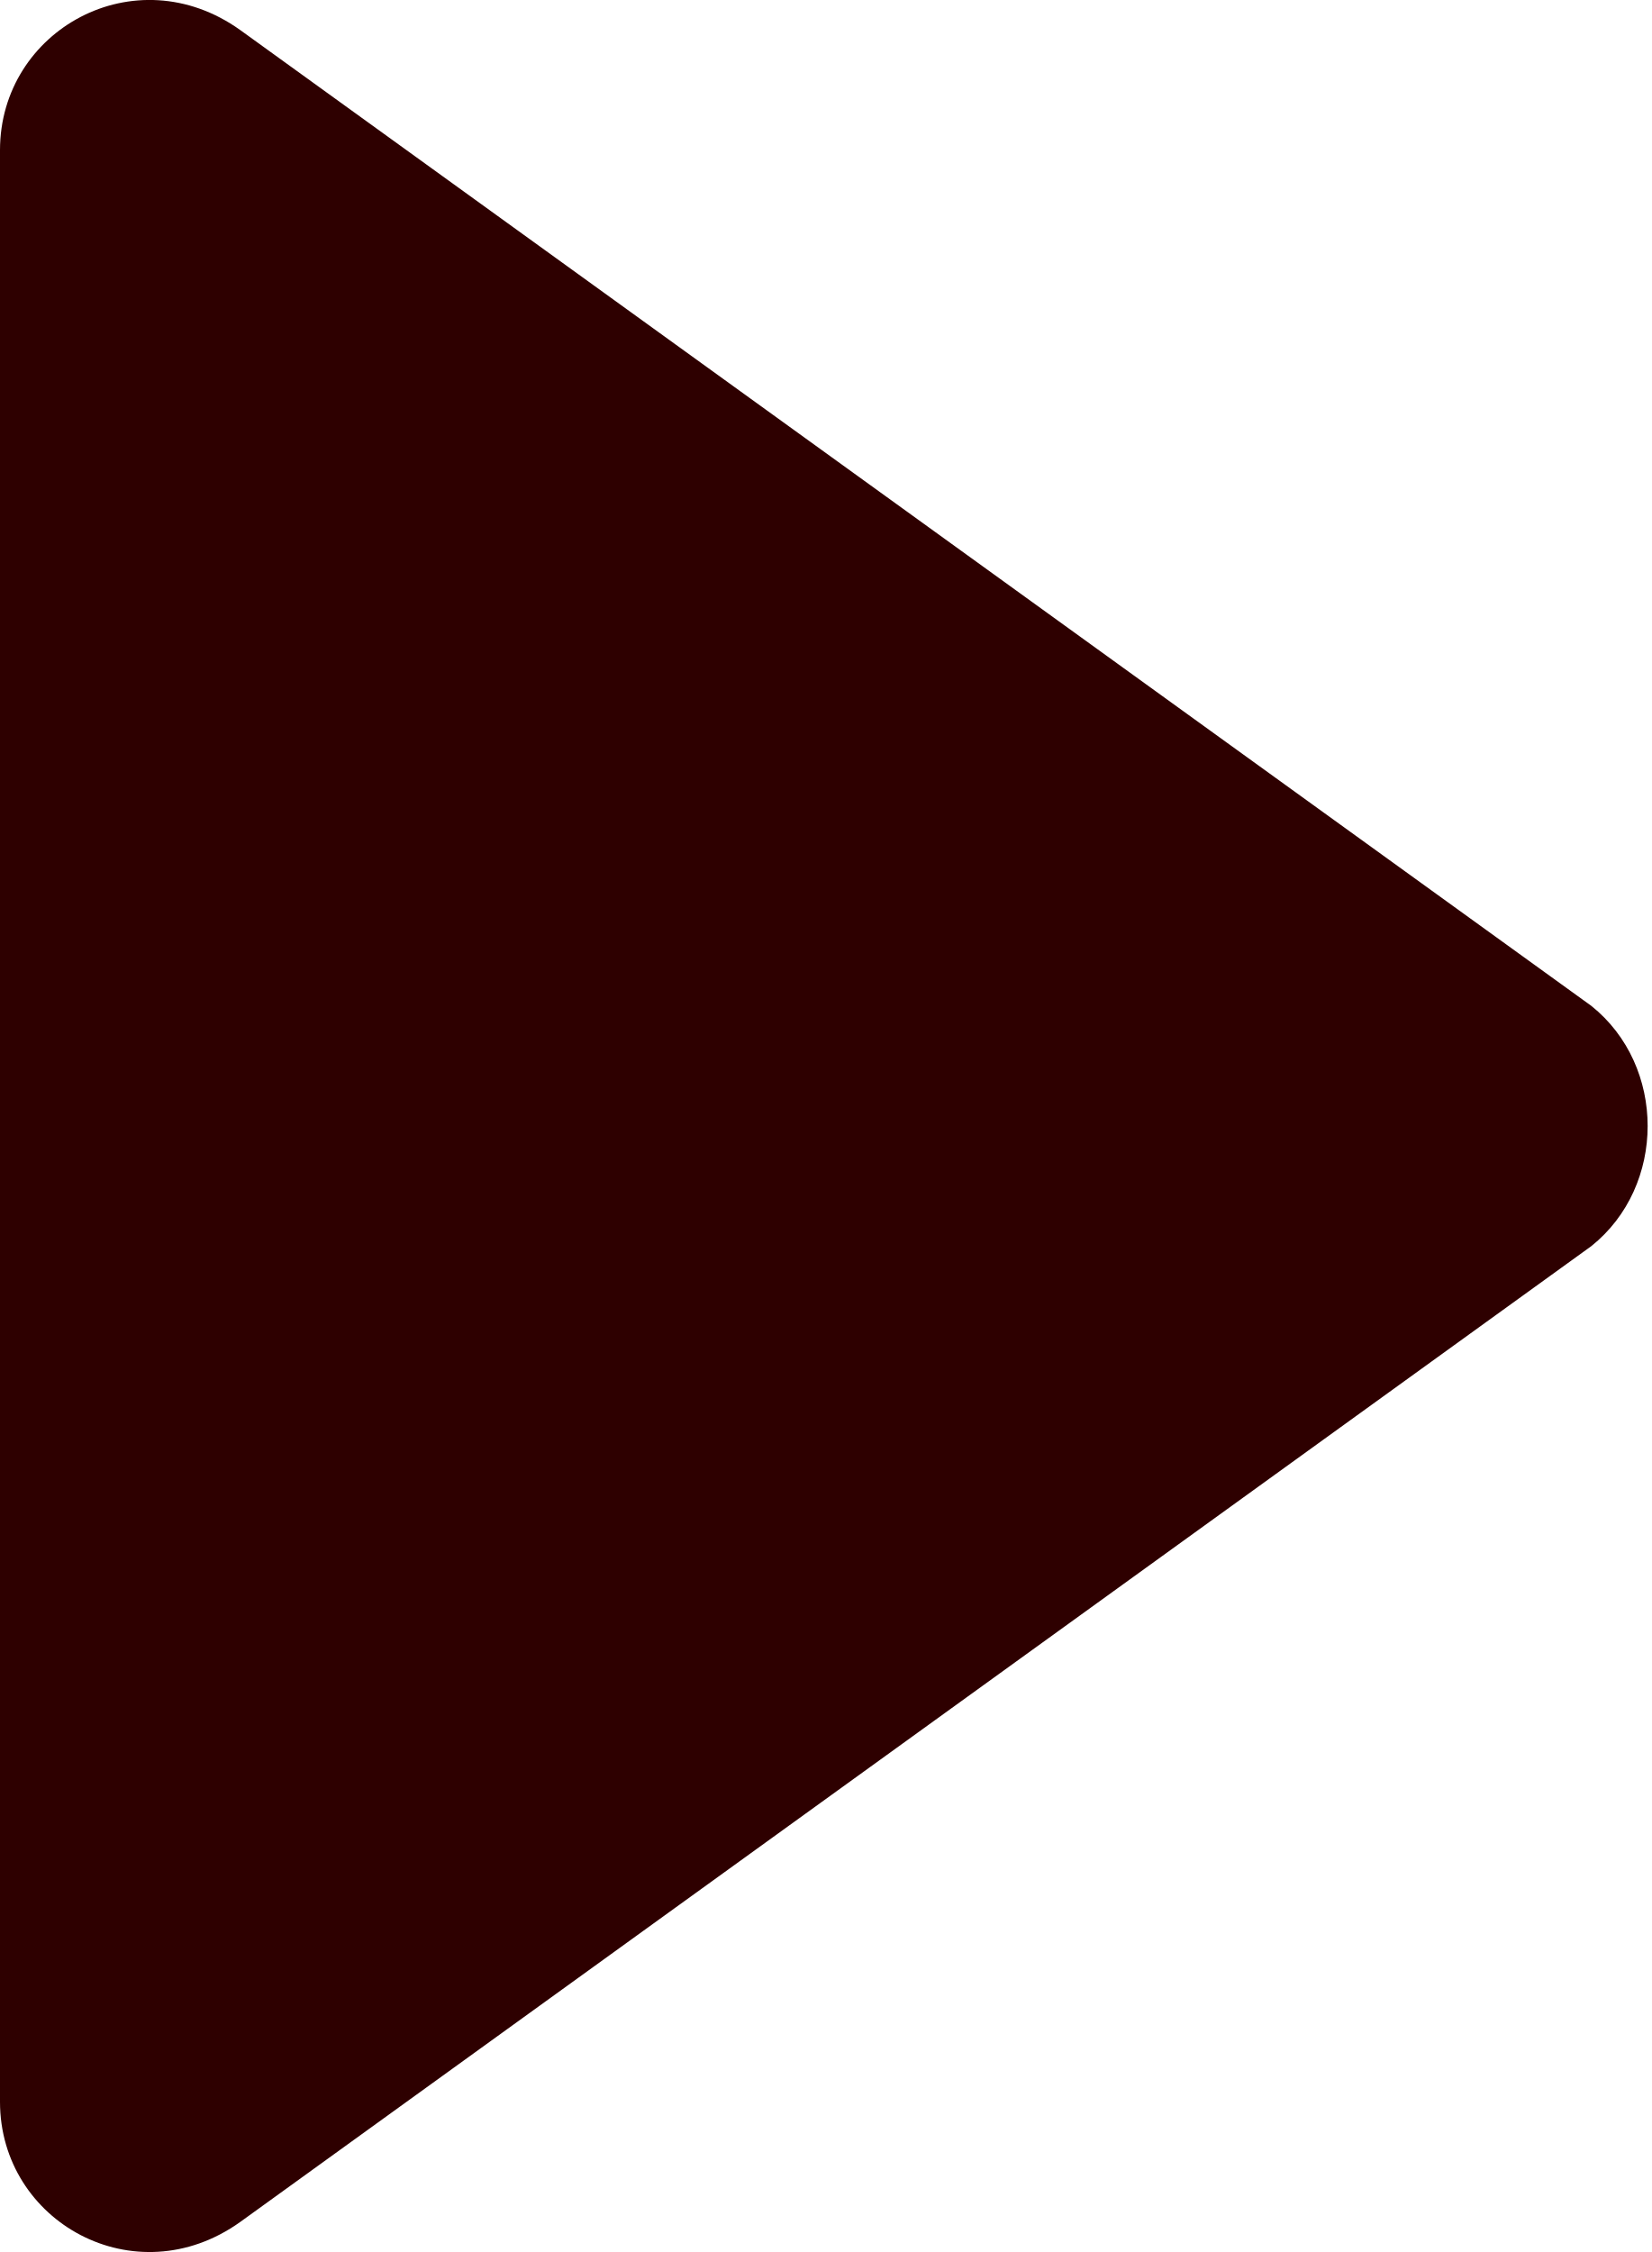
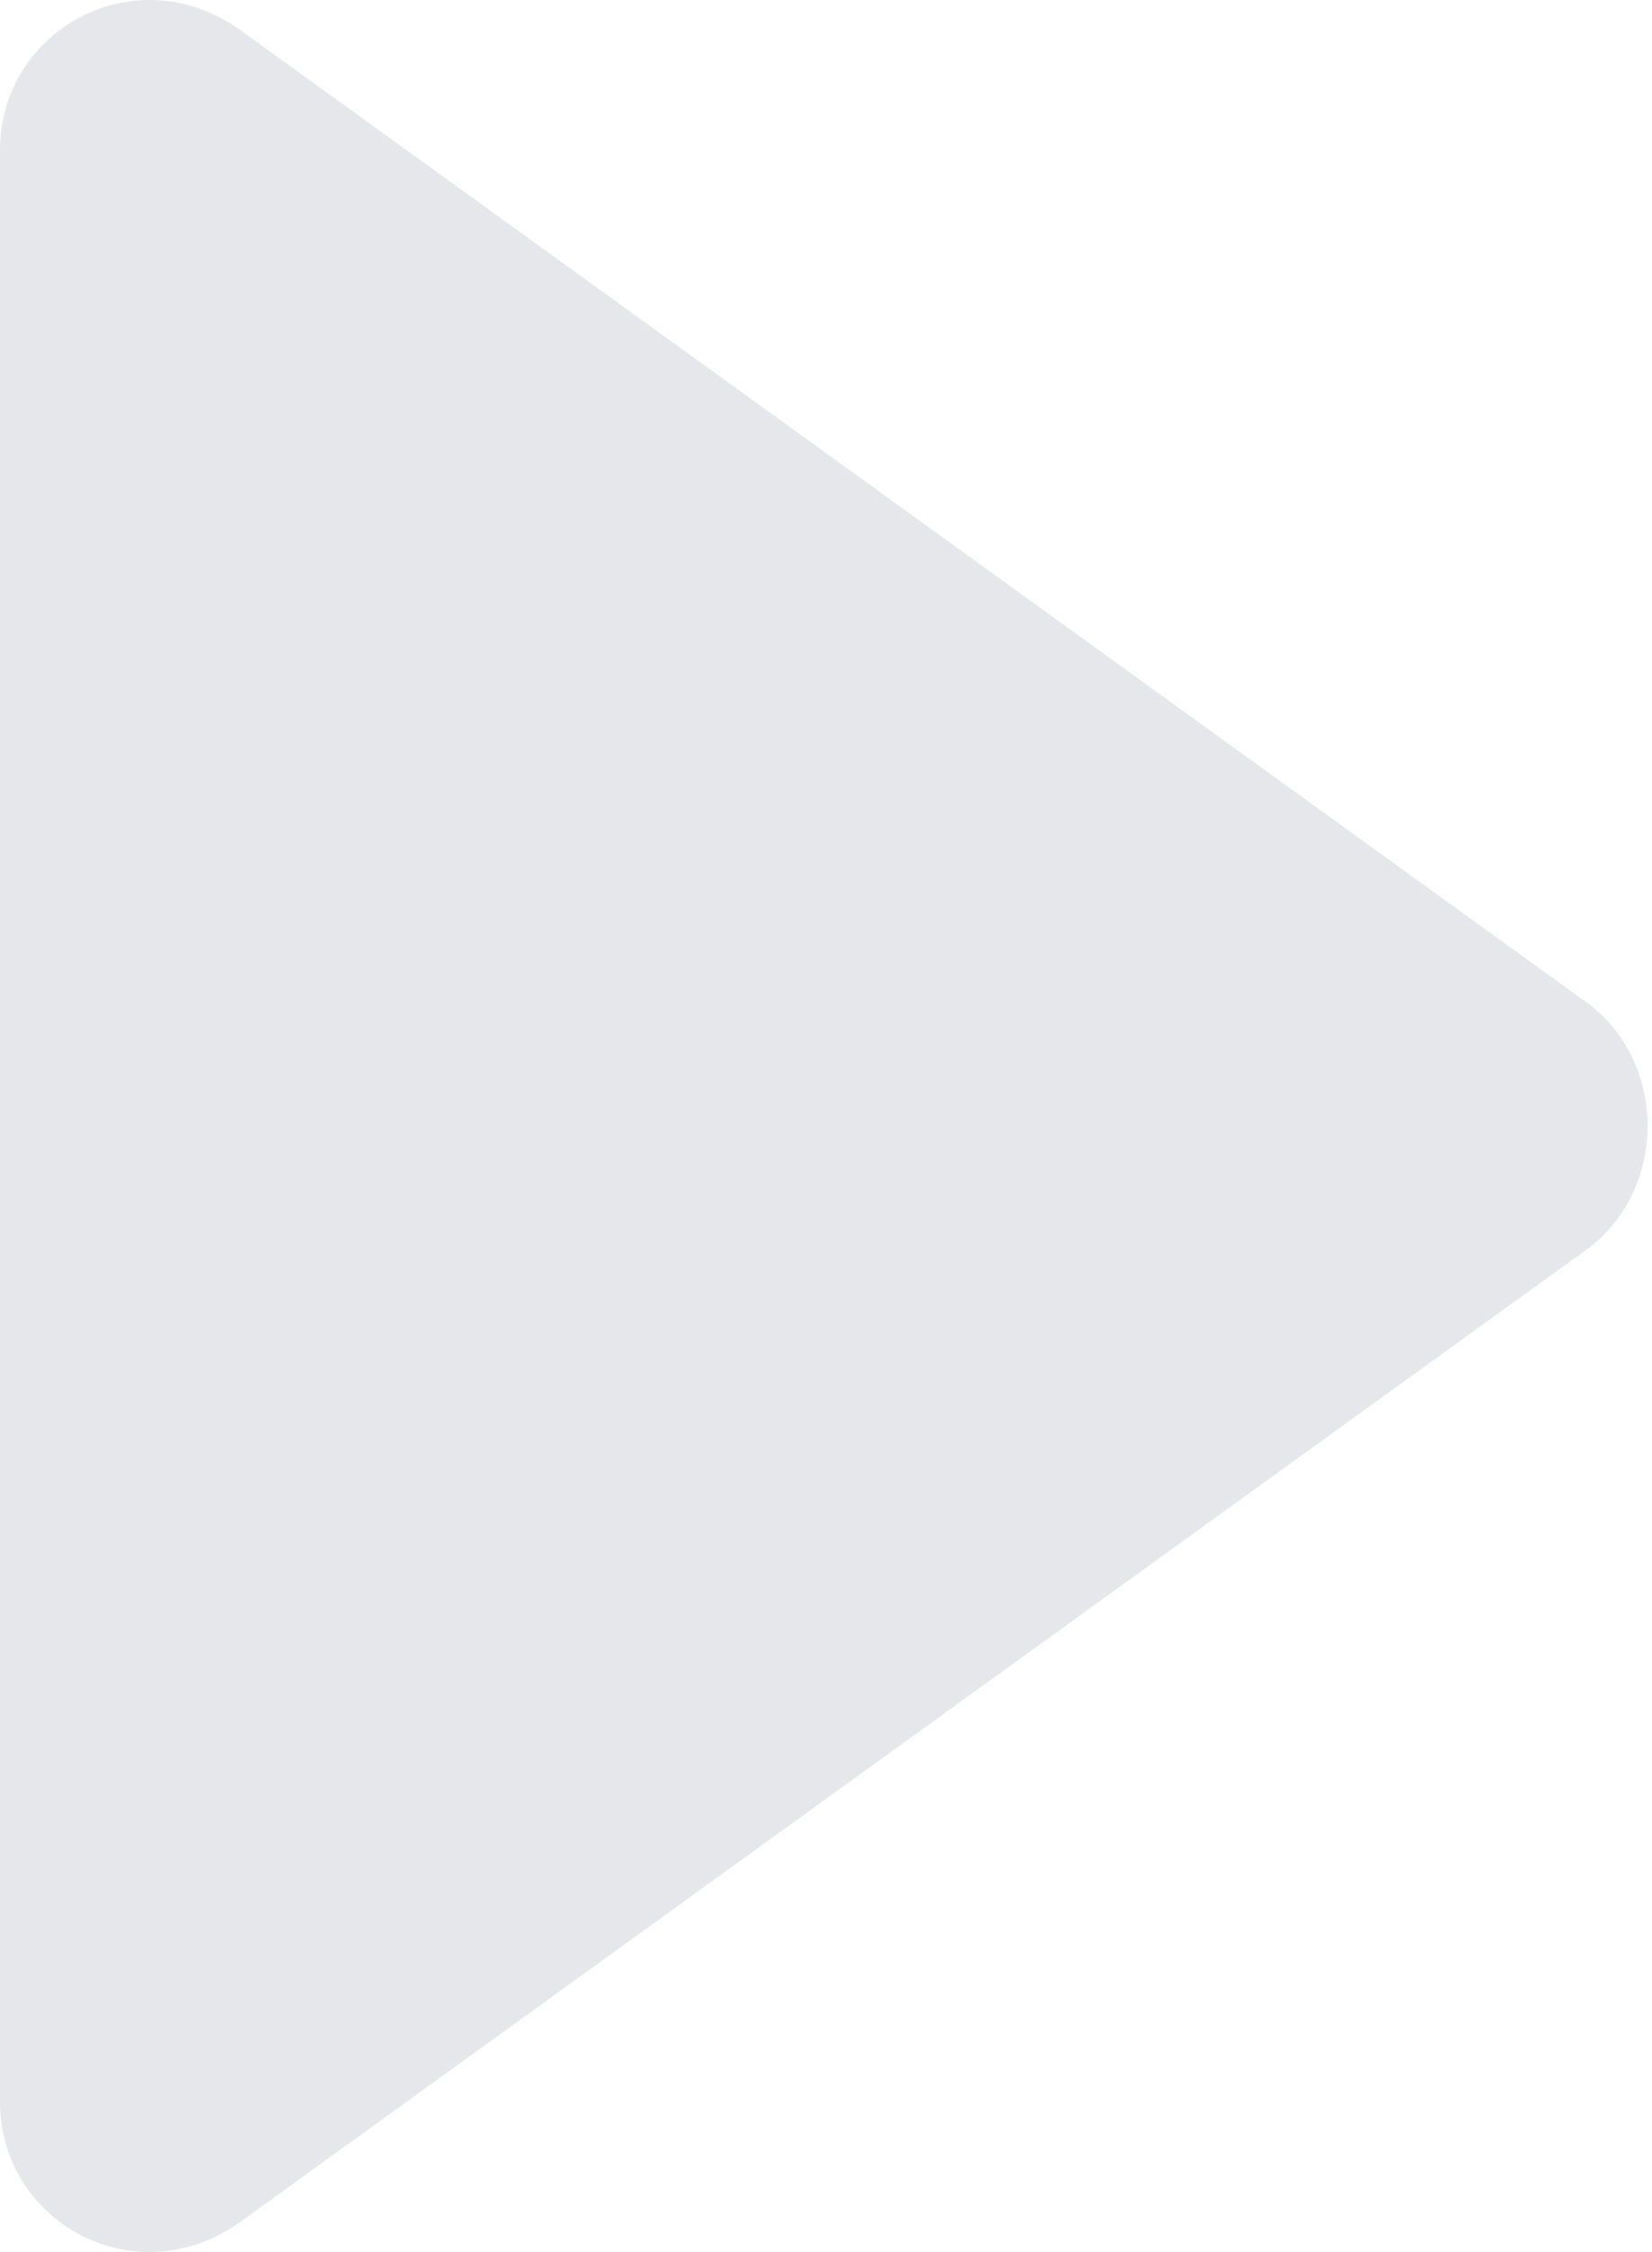
<svg xmlns="http://www.w3.org/2000/svg" version="1.1" id="Layer_2_1_" x="0px" y="0px" viewBox="0 0 11 15" style="enable-background:new 0 0 11 15;" xml:space="preserve">
  <style type="text/css">
- 	.st0{fill-rule:evenodd;clip-rule:evenodd;fill:#2E0000;}
+ 	.st0{fill-rule:evenodd;clip-rule:evenodd;fill:#E5E7EB;}
</style>
  <path class="st0" d="M10.6,6.7l-9-6.5C0.9-0.3,0,0.2,0,1v13c0,0.8,0.9,1.3,1.6,0.8l9-6.5C11.1,7.9,11.1,7.1,10.6,6.7z" />
</svg>
